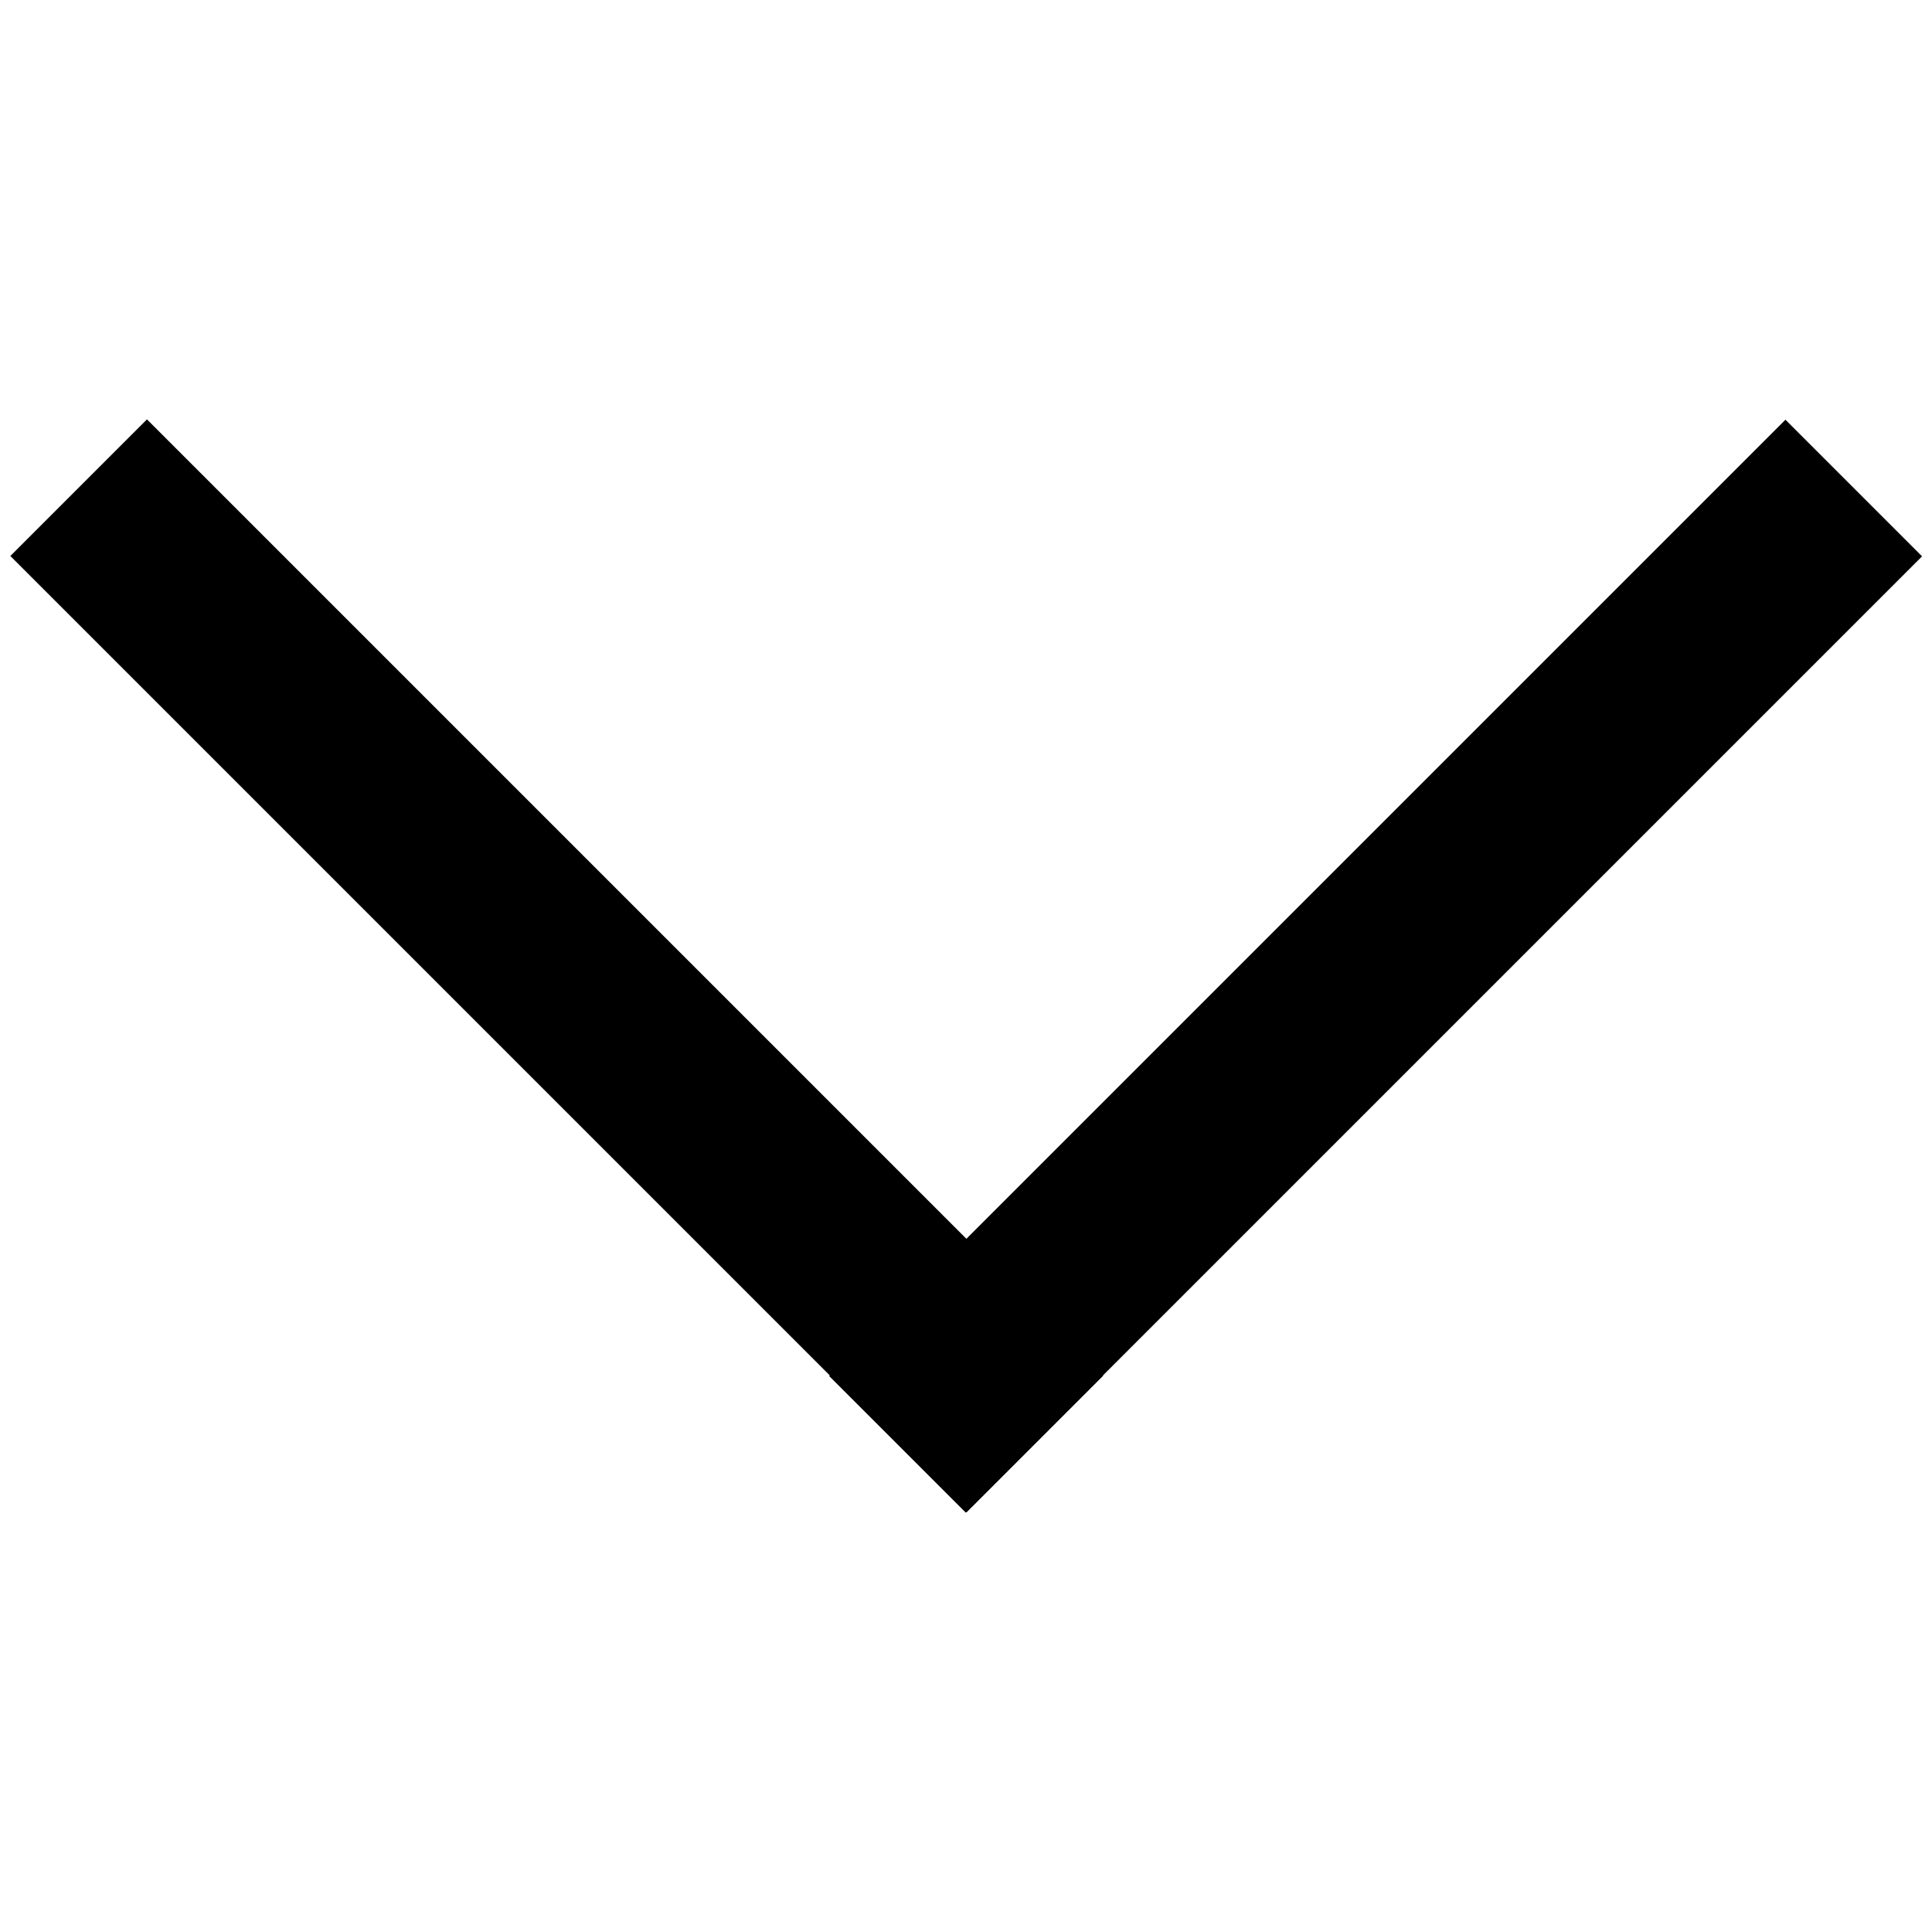
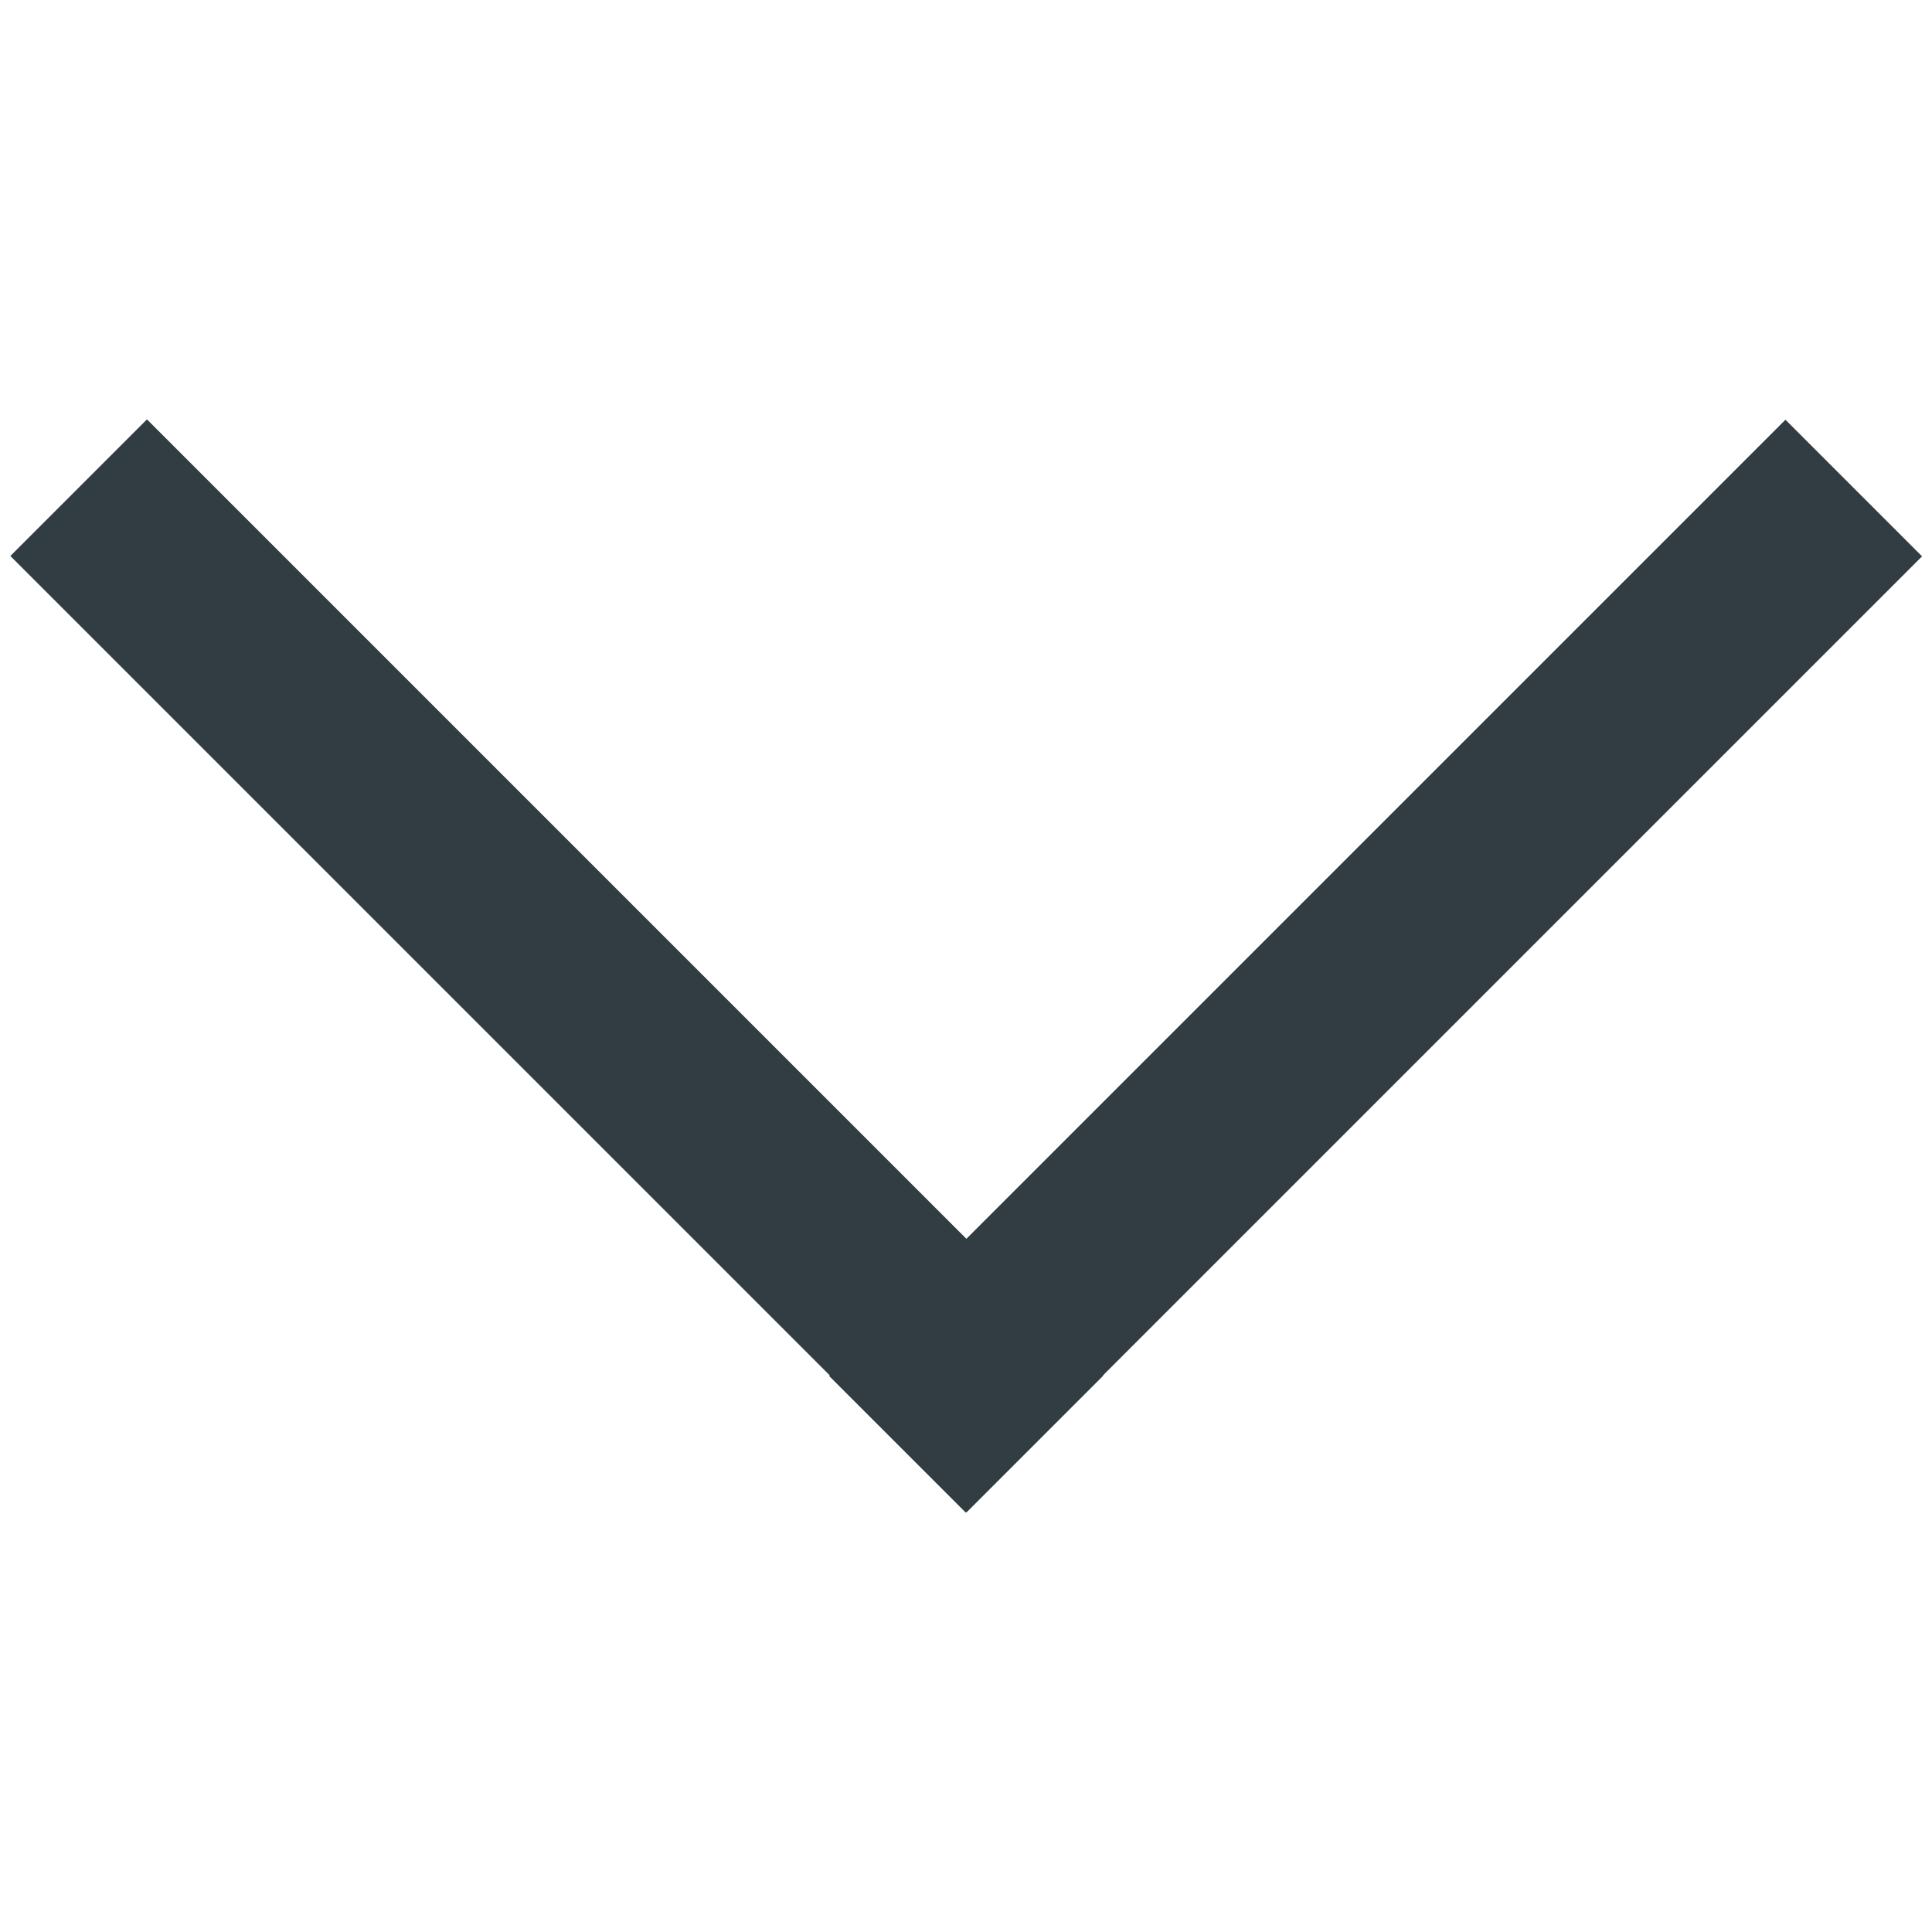
<svg xmlns="http://www.w3.org/2000/svg" viewBox="0 0 20 20">
-   <rect x="4.76" y="3" width="2" height="14" transform="translate(-5.38 7) rotate(-45)" />
-   <rect x="7.24" y="9" width="14" height="2" transform="translate(-2.9 13) rotate(-45)" />
+   <rect x="4.76" y="3" width="2" height="14" transform="translate(-5.38 7) rotate(-45)" fill="#323d43" />
+   <rect x="7.24" y="9" width="14" height="2" transform="translate(-2.9 13) rotate(-45)" fill="#323d43" />
</svg>
